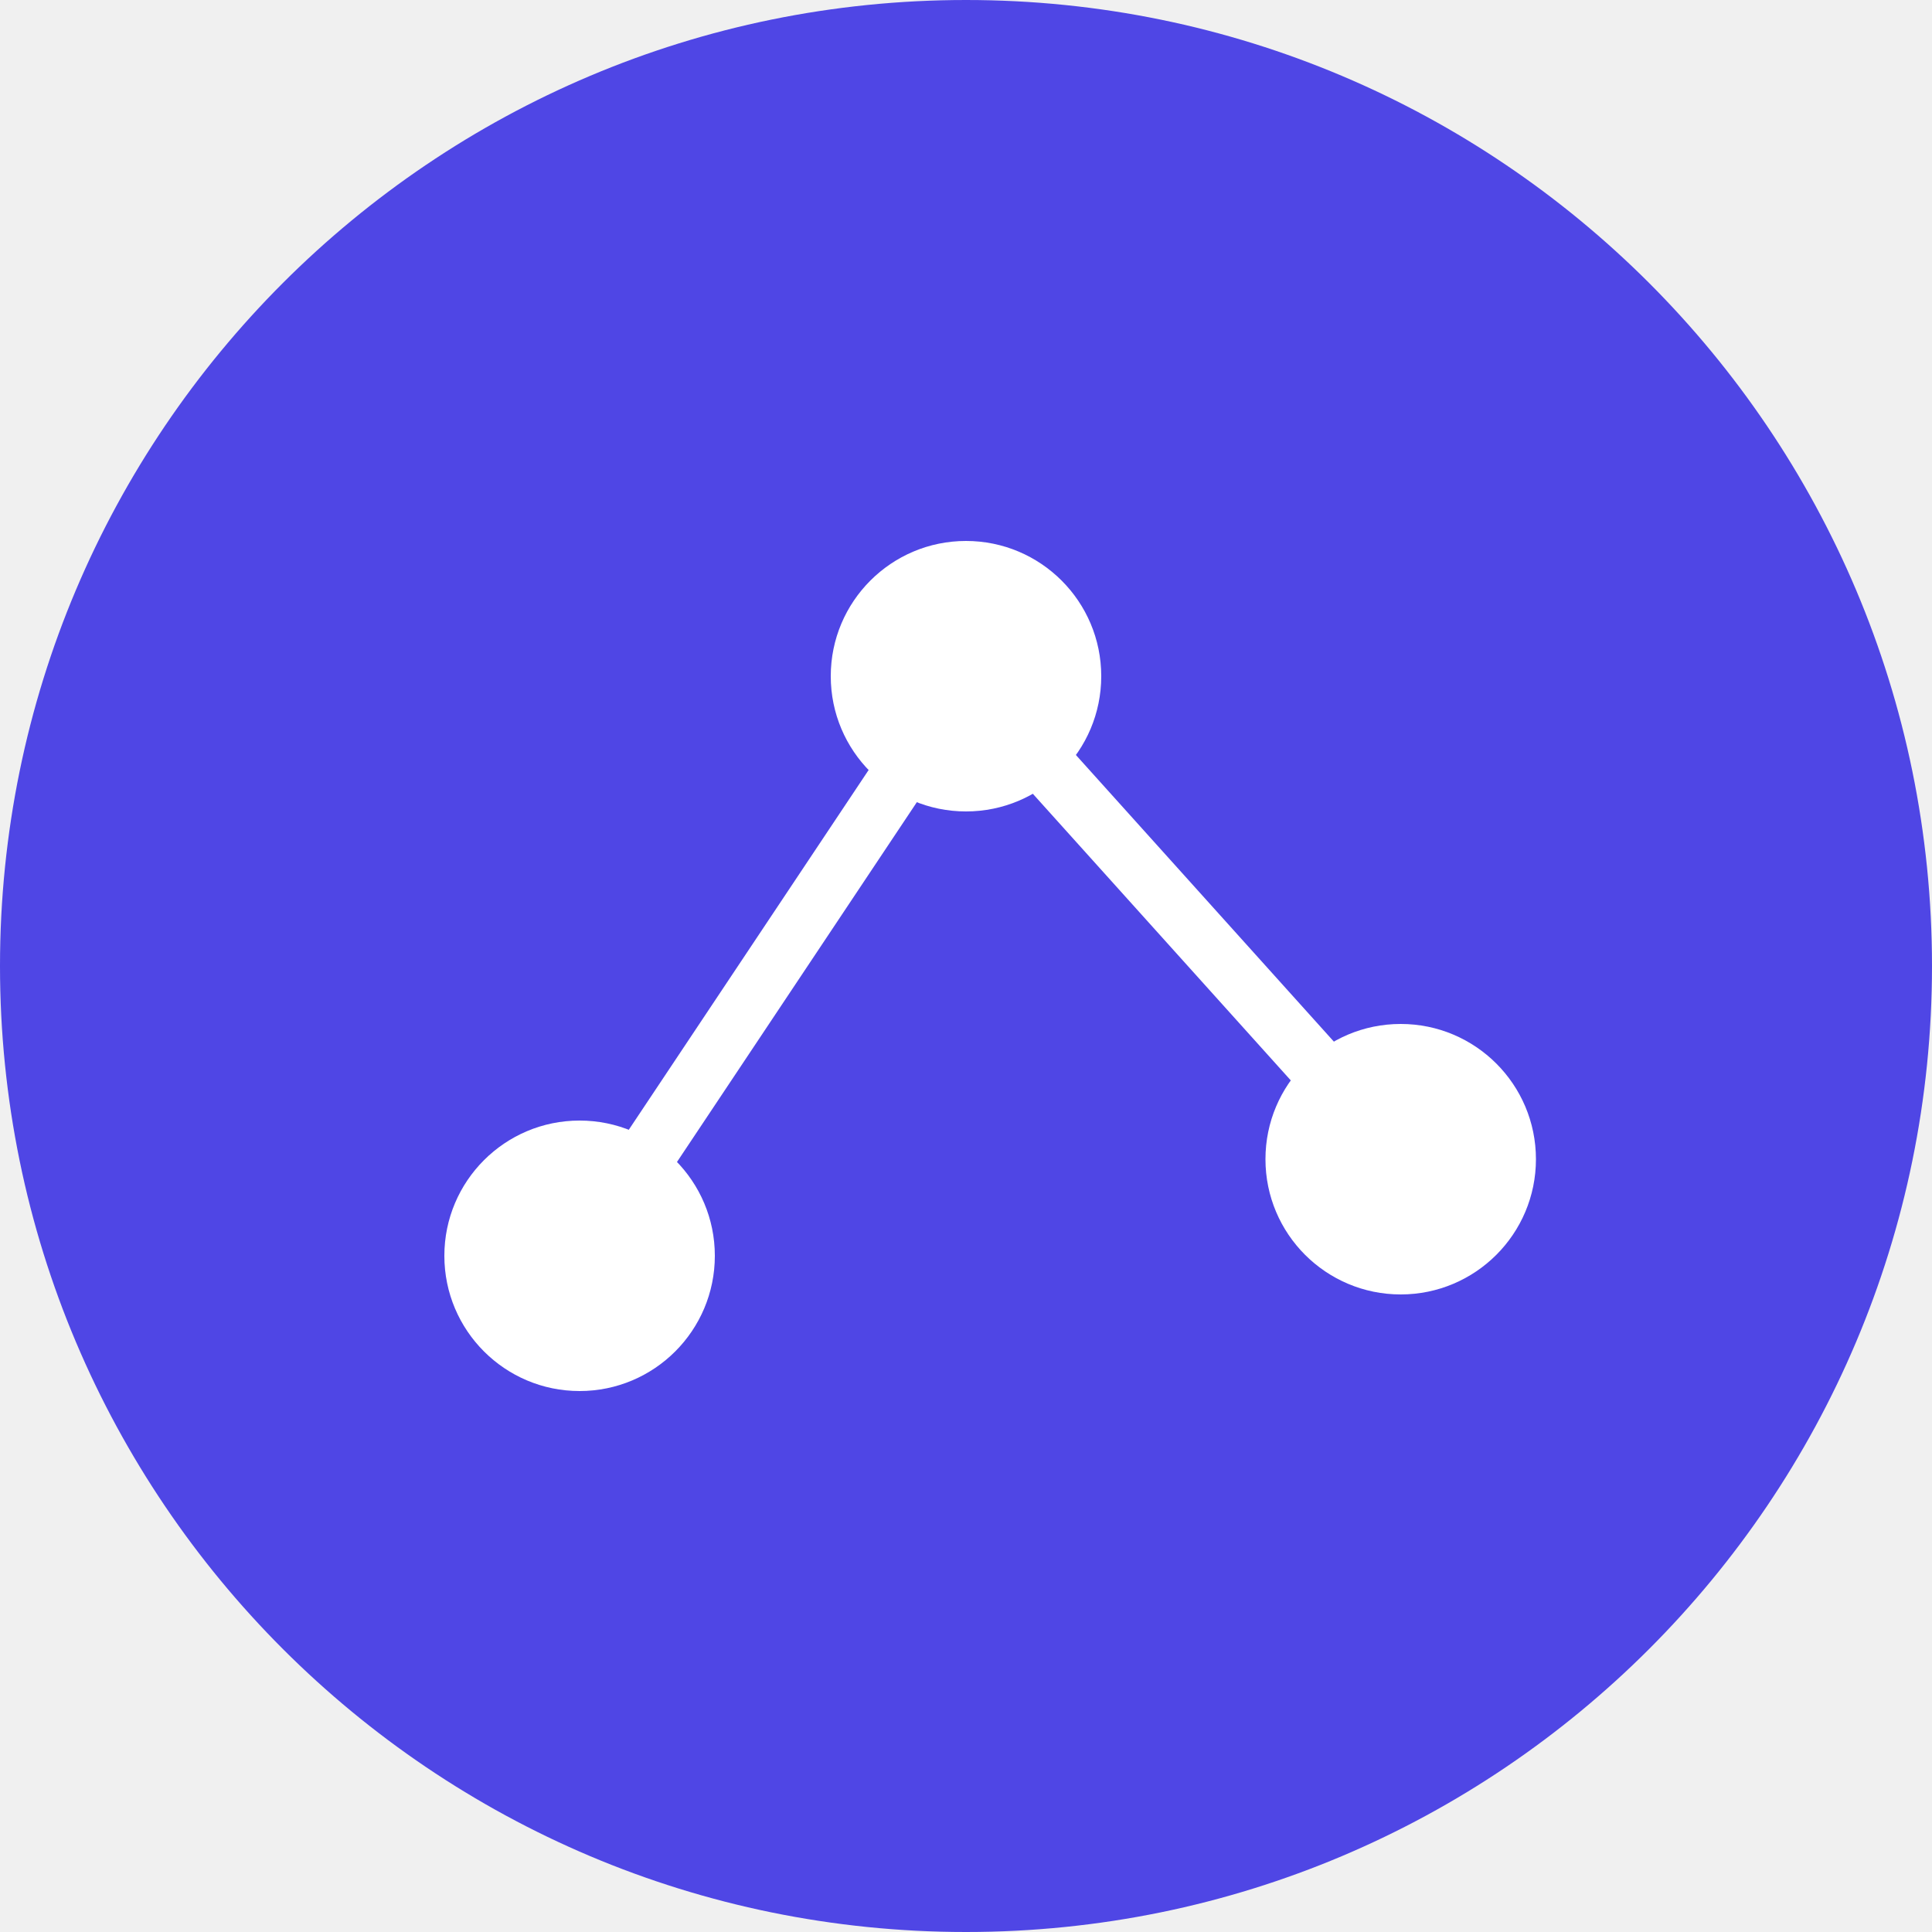
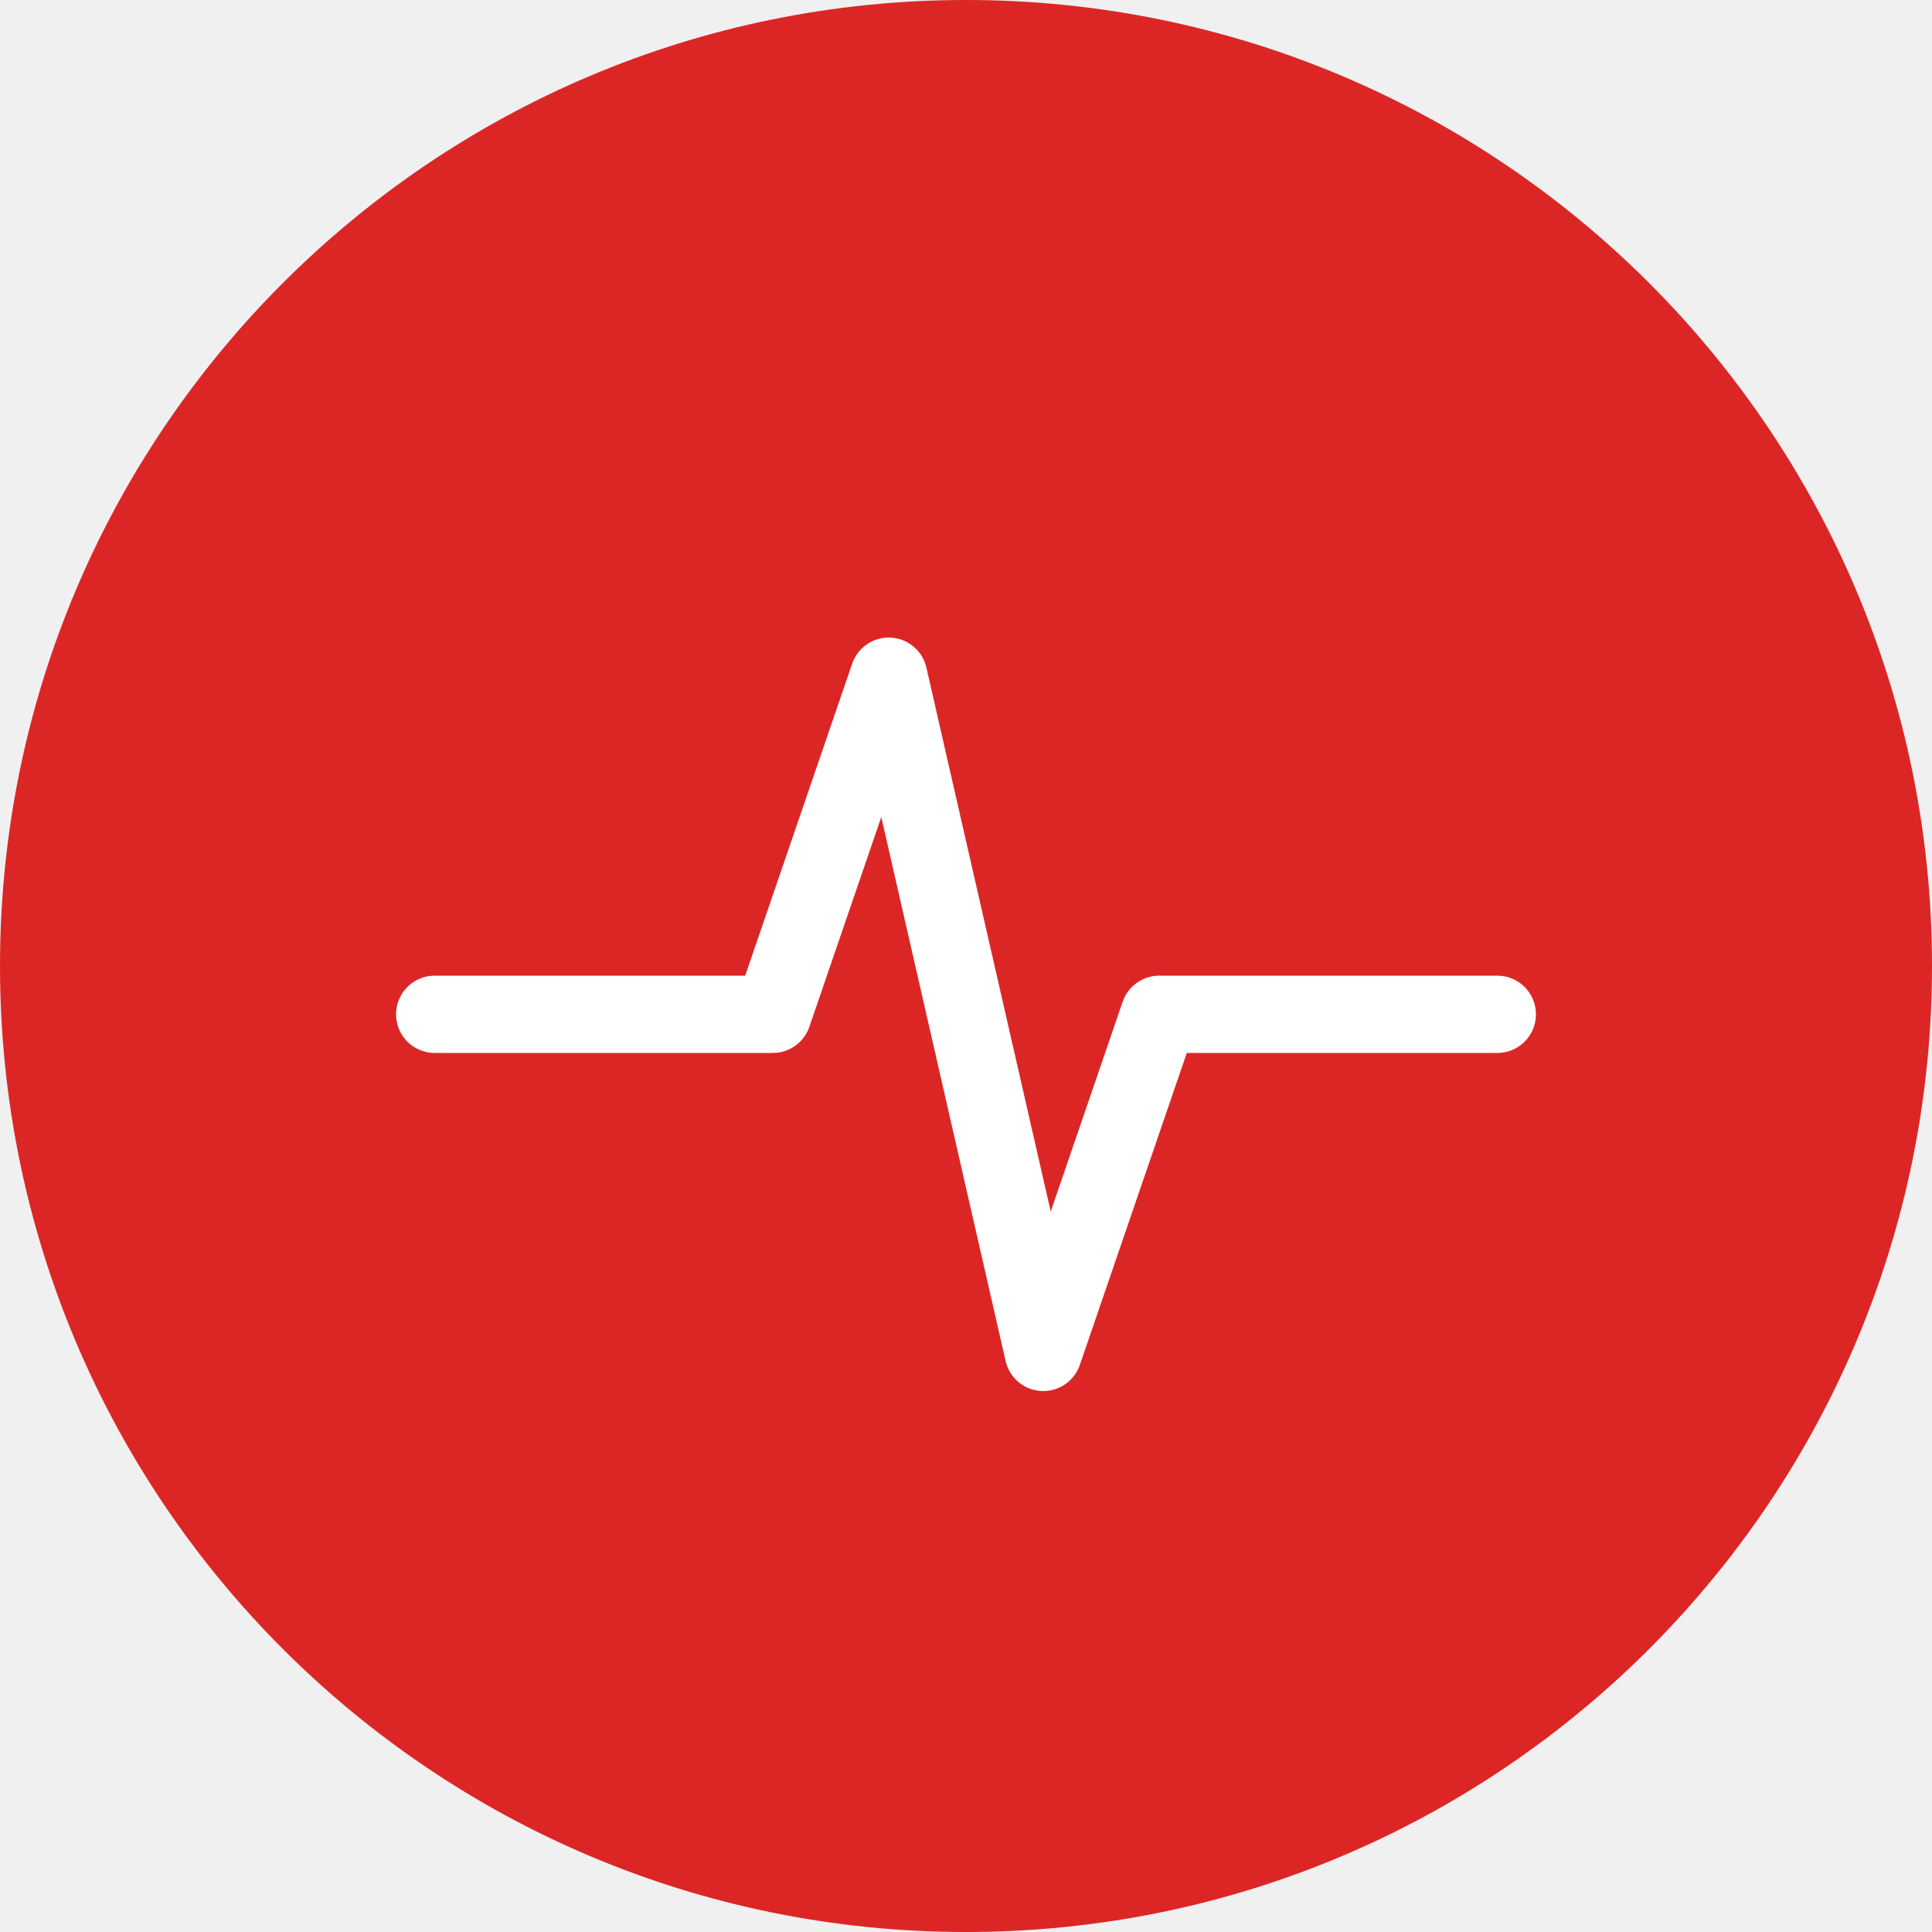
<svg xmlns="http://www.w3.org/2000/svg" viewBox="0 0 200 200">
-   <circle cx="100" cy="100" r="100" fill="#4f46e5" />
-   <line x1="60" y1="130" x2="100" y2="70" stroke="#fff" stroke-width="6" />
-   <line x1="100" y1="70" x2="145" y2="120" stroke="#fff" stroke-width="6" />
-   <circle cx="60" cy="130" r="14" fill="#fff" />
-   <circle cx="100" cy="70" r="14" fill="#fff" />
-   <circle cx="145" cy="120" r="14" fill="#fff" />
+   <circle cx="100" cy="100" r="100" fill="#dc2626" />
+   <polyline points="45,105 80,105 92,70 108,140 120,105 155,105" fill="none" stroke="#fff" stroke-width="8" stroke-linecap="round" stroke-linejoin="round" />
</svg>
